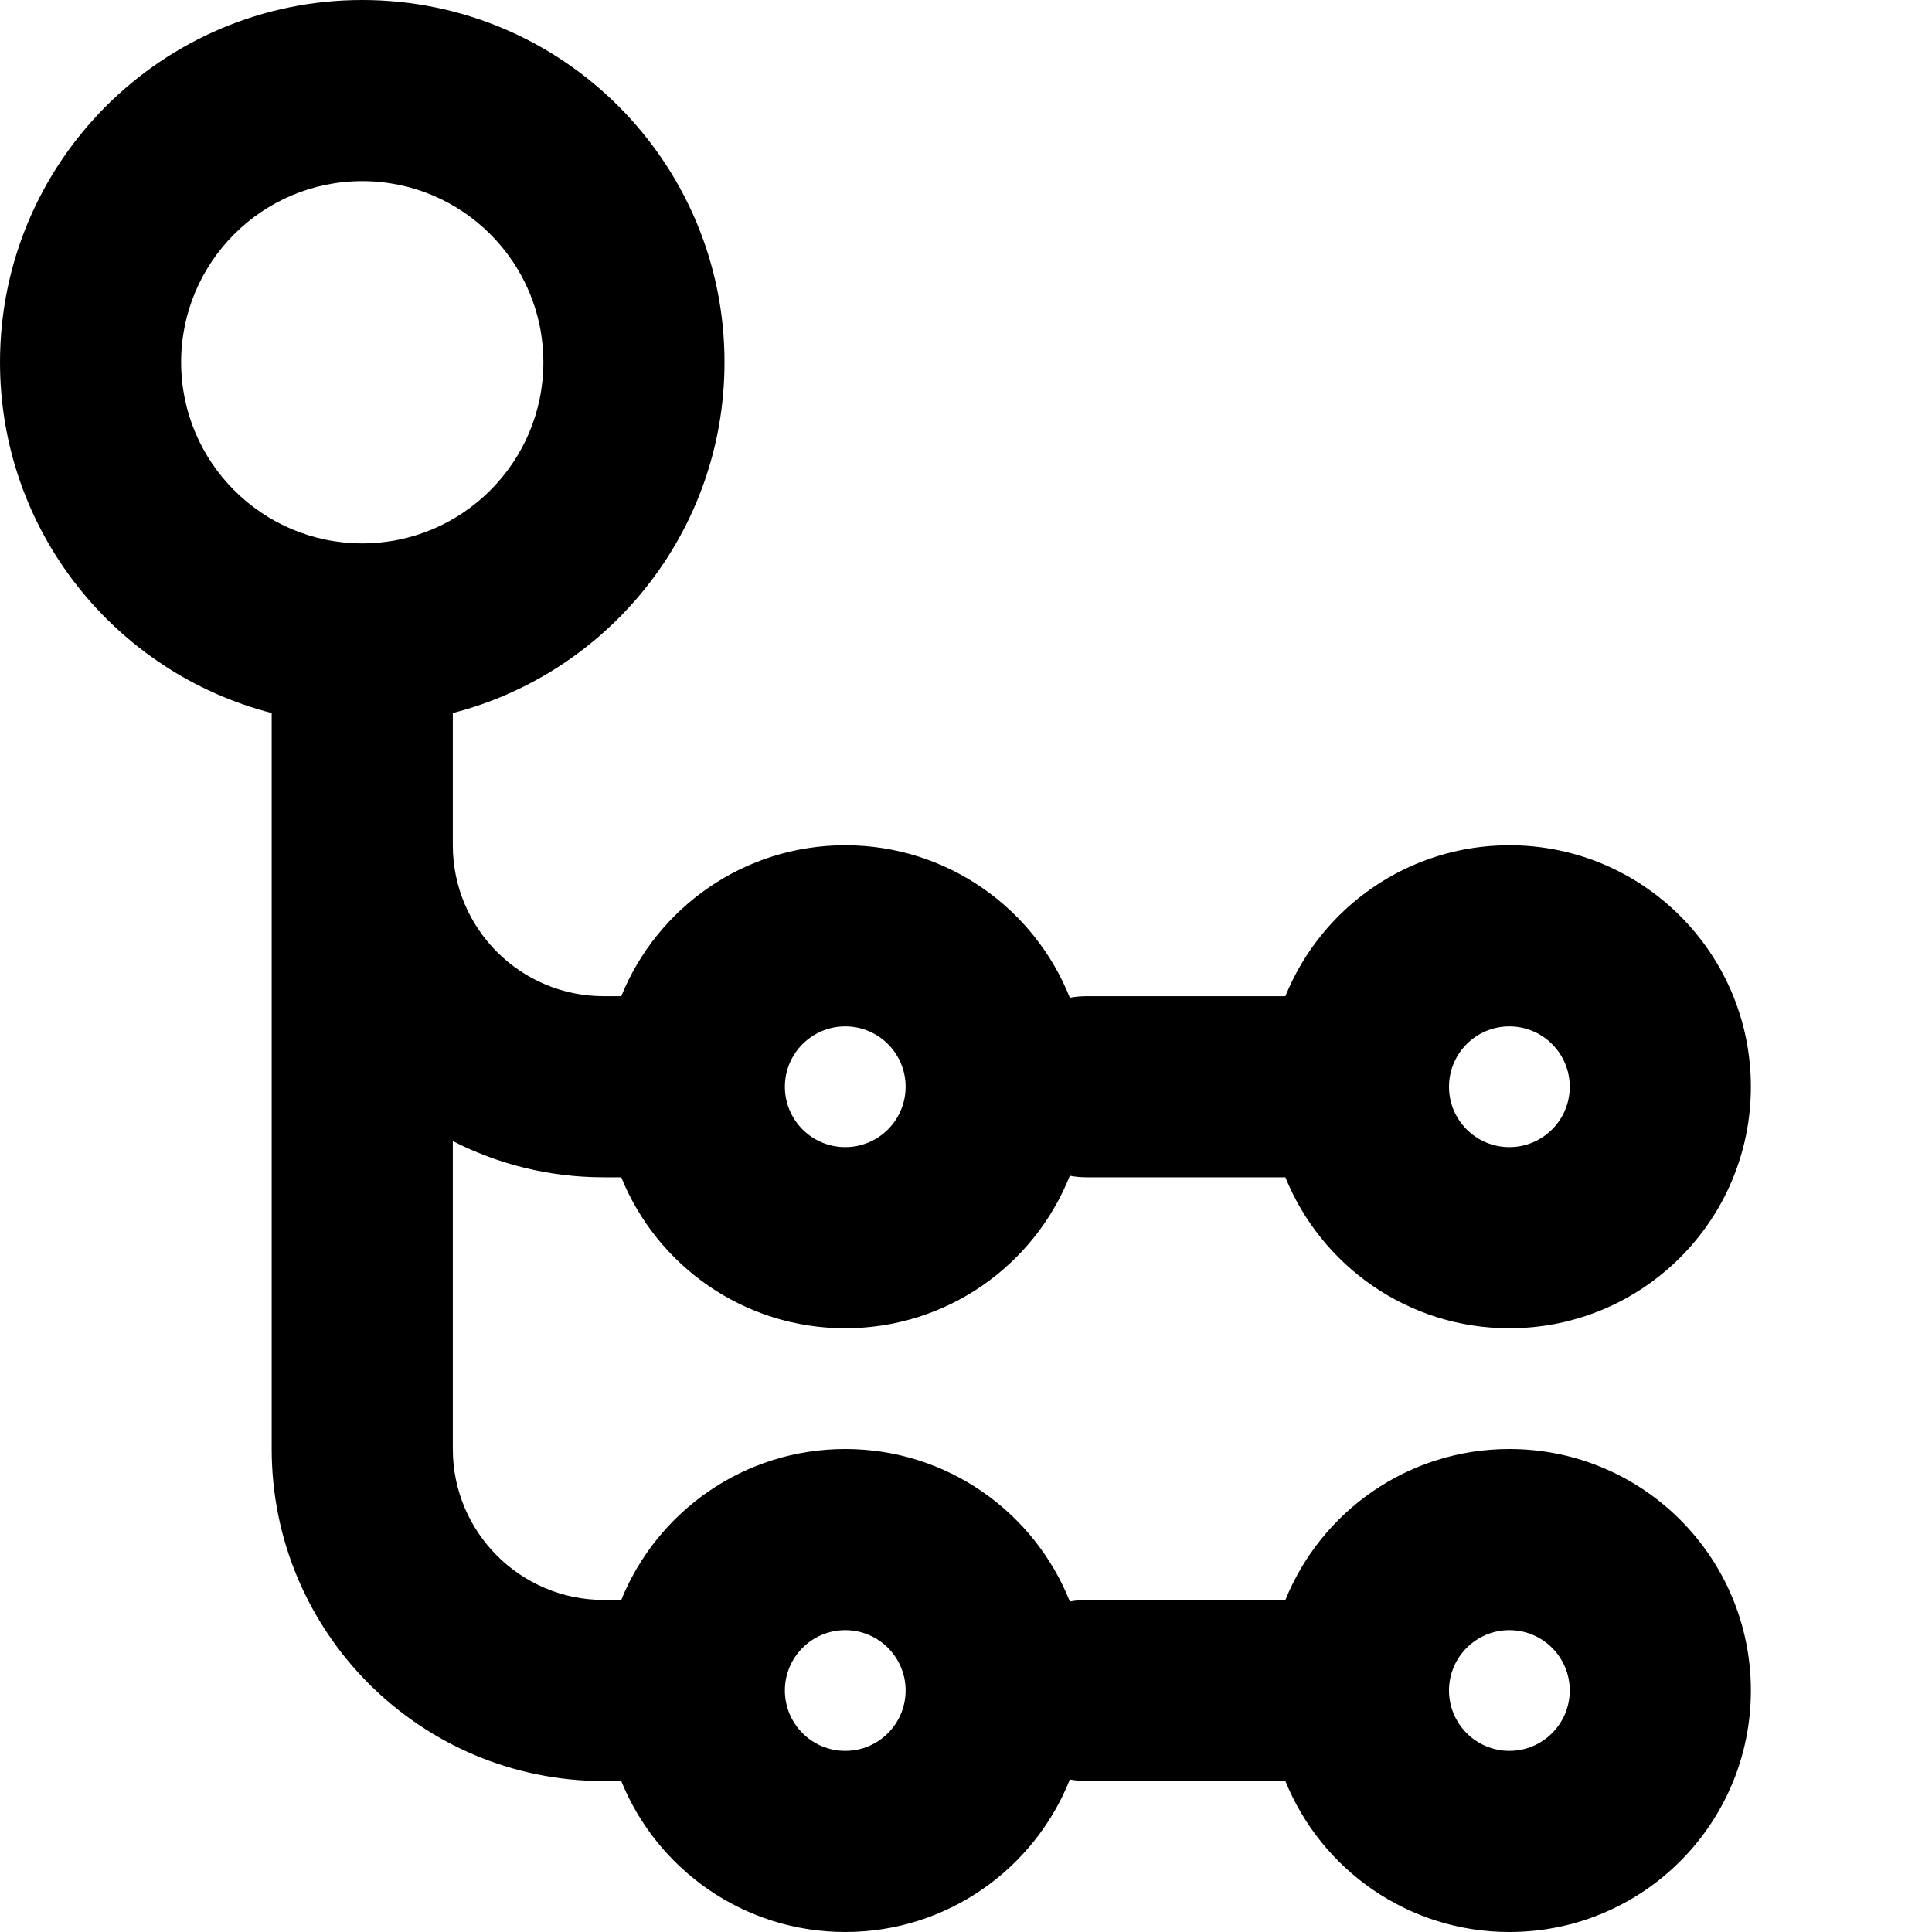
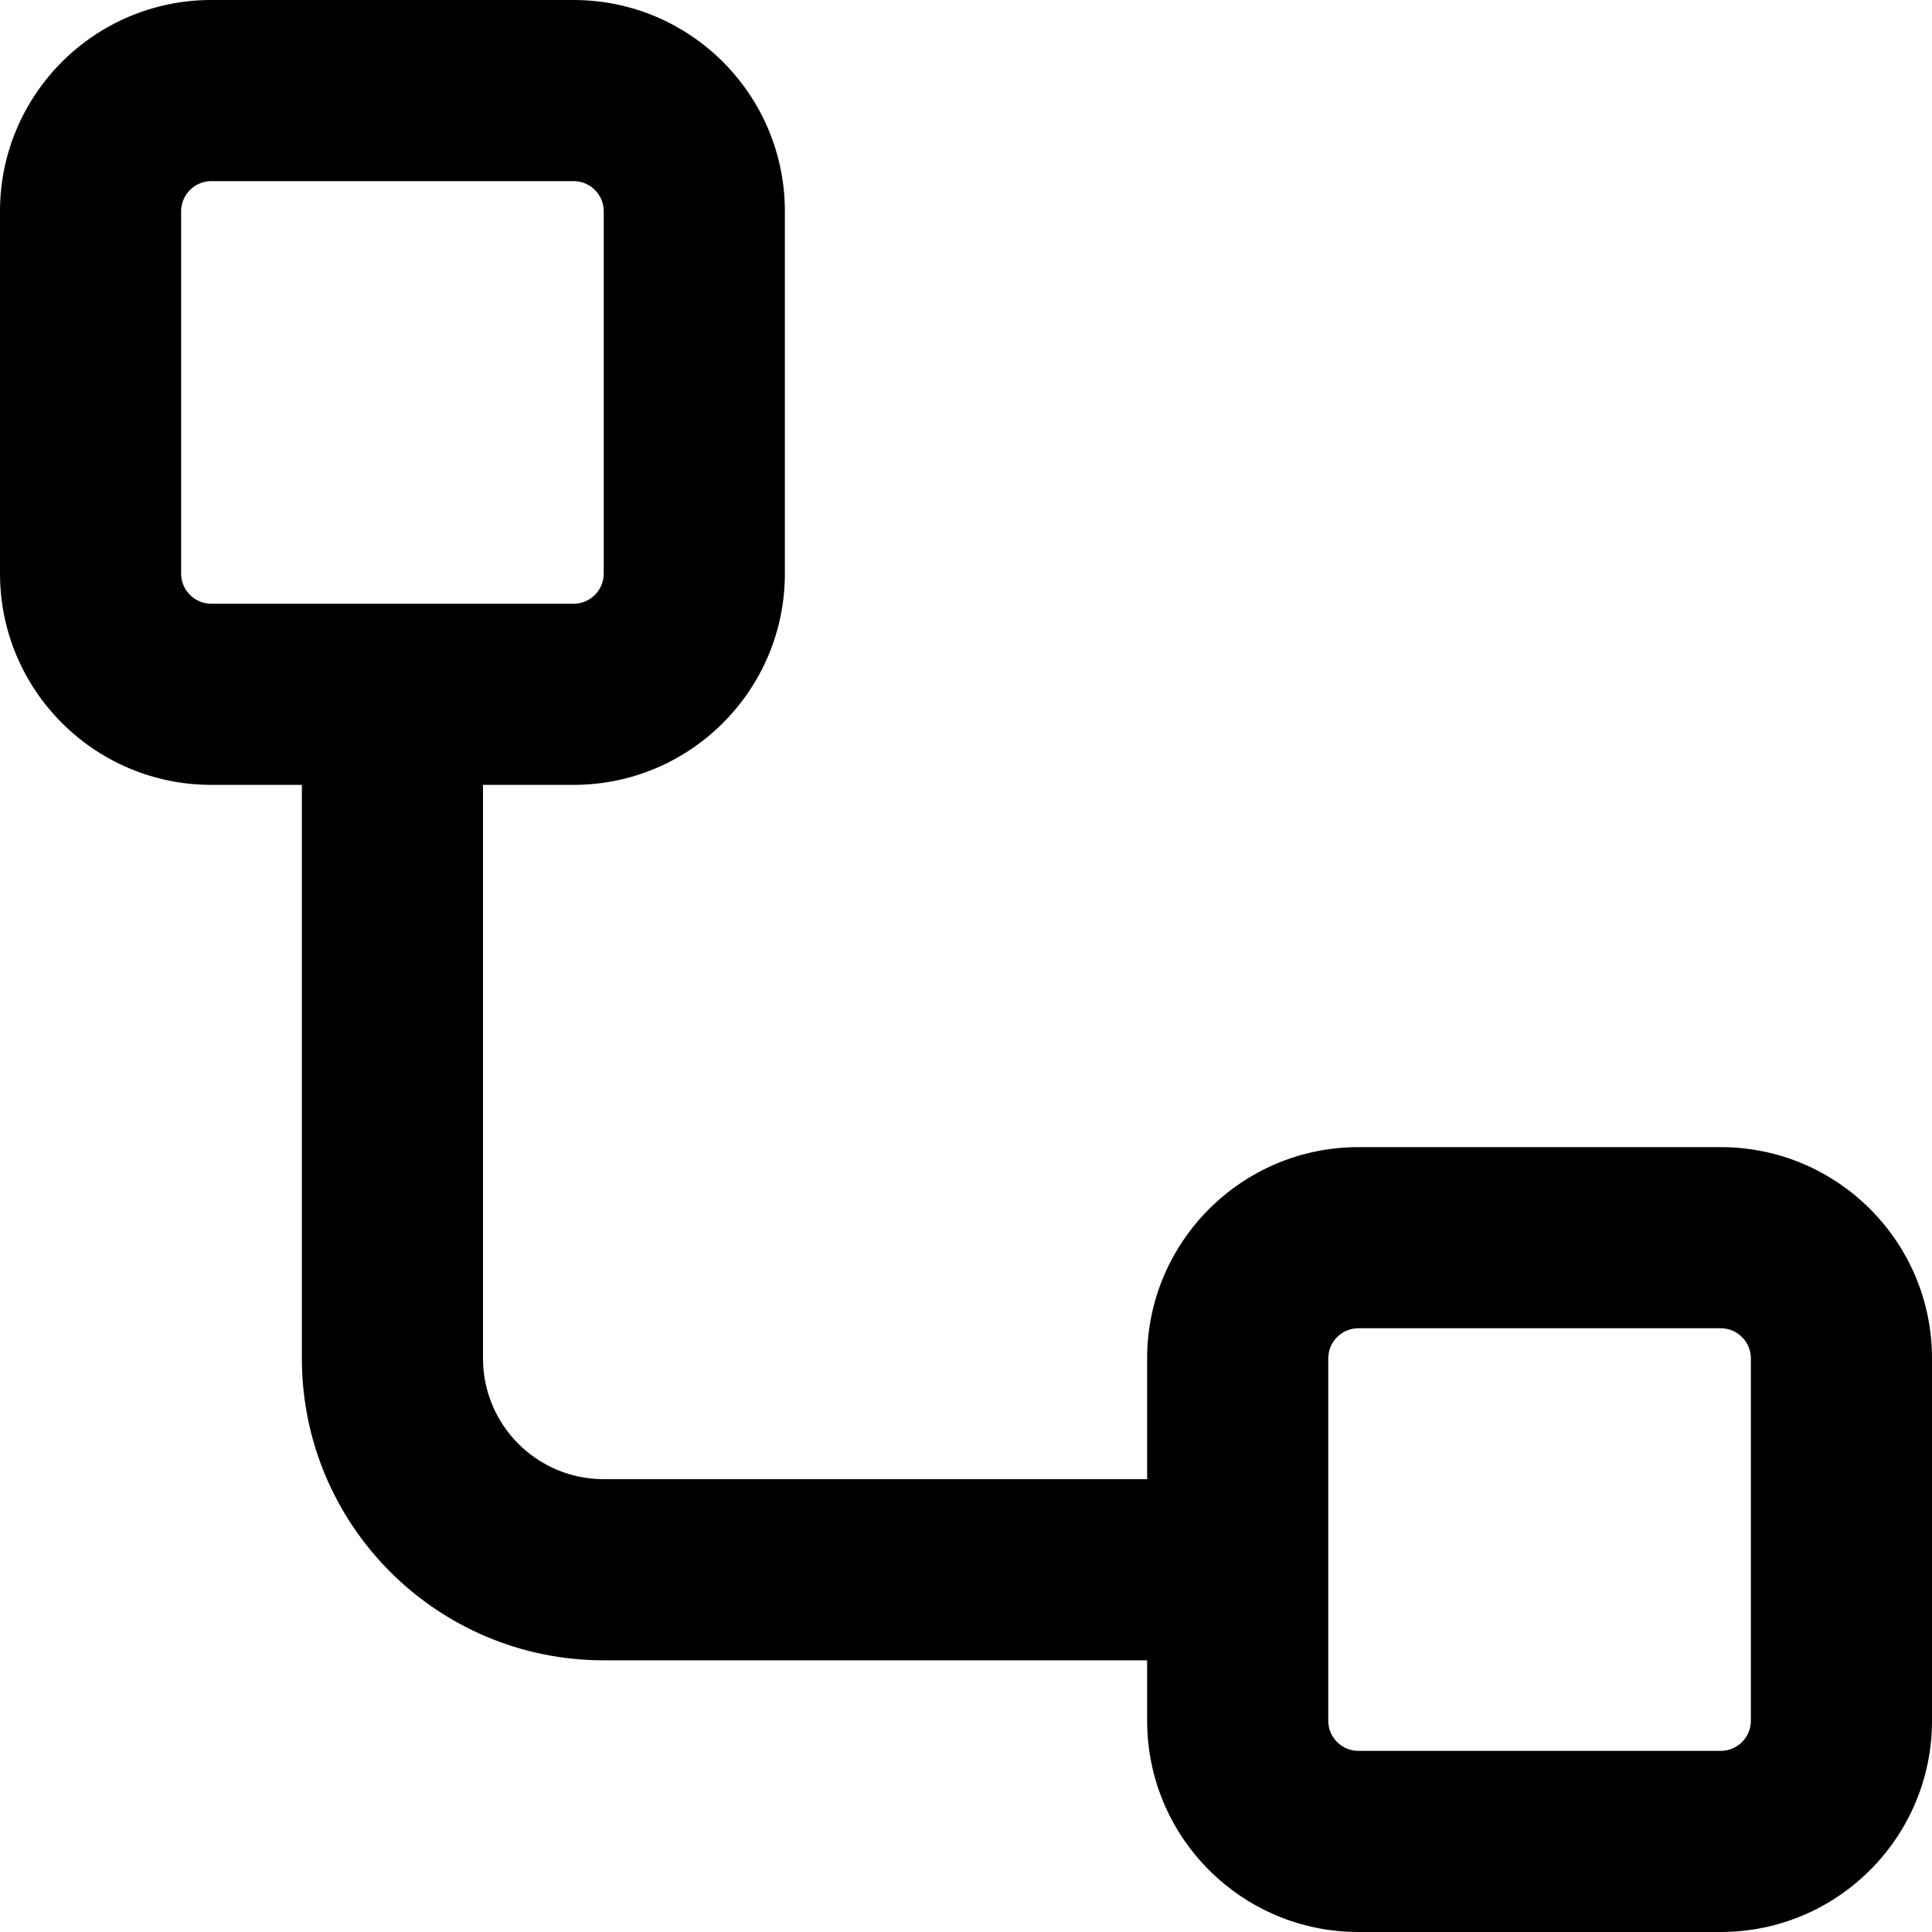
<svg xmlns="http://www.w3.org/2000/svg" width="16" height="16" viewBox="0 0 16 16">
-   <path fill-rule="evenodd" clip-rule="evenodd" d="M4.5 3C4.5 3.828 3.828 4.5 3 4.5C2.172 4.5 1.5 3.828 1.5 3C1.5 2.172 2.172 1.5 3 1.5C3.828 1.5 4.5 2.172 4.5 3ZM3.75 5.905C5.044 5.572 6 4.398 6 3C6 1.343 4.657 0 3 0C1.343 0 0 1.343 0 3C0 4.398 0.956 5.572 2.25 5.905L2.25 7V12C2.25 13.519 3.481 14.75 5 14.75H5.145C5.442 15.483 6.161 16 7 16C7.844 16 8.566 15.477 8.86 14.737C8.905 14.745 8.952 14.75 9 14.75H10.645C10.942 15.483 11.661 16 12.5 16C13.605 16 14.5 15.105 14.5 14C14.5 12.895 13.605 12 12.5 12C11.661 12 10.942 12.517 10.645 13.25H9C8.952 13.25 8.905 13.255 8.86 13.263C8.566 12.523 7.844 12 7 12C6.161 12 5.442 12.517 5.145 13.25H5C4.31 13.25 3.75 12.69 3.75 12V9.45C4.125 9.642 4.55 9.75 5 9.75H5.145C5.442 10.483 6.161 11 7 11C7.844 11 8.566 10.477 8.86 9.737C8.905 9.746 8.952 9.75 9 9.75H10.645C10.942 10.483 11.661 11 12.5 11C13.605 11 14.5 10.105 14.5 9C14.5 7.895 13.605 7 12.5 7C11.661 7 10.942 7.517 10.645 8.25H9C8.952 8.25 8.905 8.254 8.86 8.263C8.566 7.523 7.844 7 7 7C6.161 7 5.442 7.517 5.145 8.25H5C4.31 8.25 3.75 7.69 3.75 7L3.75 5.905ZM7 9.5C7.276 9.5 7.5 9.276 7.5 9C7.5 8.724 7.276 8.5 7 8.5C6.724 8.5 6.5 8.724 6.5 9C6.5 9.276 6.724 9.5 7 9.5ZM7 14.5C7.276 14.5 7.5 14.276 7.5 14C7.5 13.724 7.276 13.5 7 13.5C6.724 13.5 6.5 13.724 6.5 14C6.5 14.276 6.724 14.5 7 14.5ZM13 9C13 9.276 12.776 9.5 12.5 9.5C12.224 9.5 12 9.276 12 9C12 8.724 12.224 8.5 12.5 8.5C12.776 8.5 13 8.724 13 9ZM12.5 14.5C12.776 14.5 13 14.276 13 14C13 13.724 12.776 13.5 12.5 13.5C12.224 13.5 12 13.724 12 14C12 14.276 12.224 14.5 12.5 14.5Z" />
+   <path fill-rule="evenodd" clip-rule="evenodd" d="M0 1.75C0 0.784 0.784 0 1.75 0H4.75C5.716 0 6.5 0.784 6.5 1.75V4.75C6.5 5.716 5.716 6.5 4.75 6.5H4V11.25C4 11.802 4.448 12.25 5 12.25H9.5V11.25C9.5 10.284 10.284 9.5 11.25 9.5H14.25C15.216 9.5 16 10.284 16 11.25V14.25C16 15.216 15.216 16 14.25 16H11.25C10.284 16 9.5 15.216 9.5 14.25V13.75H5C3.619 13.75 2.5 12.631 2.5 11.25V6.5H1.75C0.784 6.5 0 5.716 0 4.75V1.75ZM1.75 1.5C1.612 1.5 1.5 1.612 1.5 1.75V4.75C1.5 4.888 1.612 5 1.75 5H4.75C4.888 5 5 4.888 5 4.75V1.75C5 1.612 4.888 1.5 4.75 1.5H1.75ZM11.25 11C11.112 11 11 11.112 11 11.25V14.25C11 14.388 11.112 14.5 11.25 14.5H14.25C14.388 14.5 14.5 14.388 14.5 14.25V11.25C14.5 11.112 14.388 11 14.25 11H11.25Z" />
</svg>
